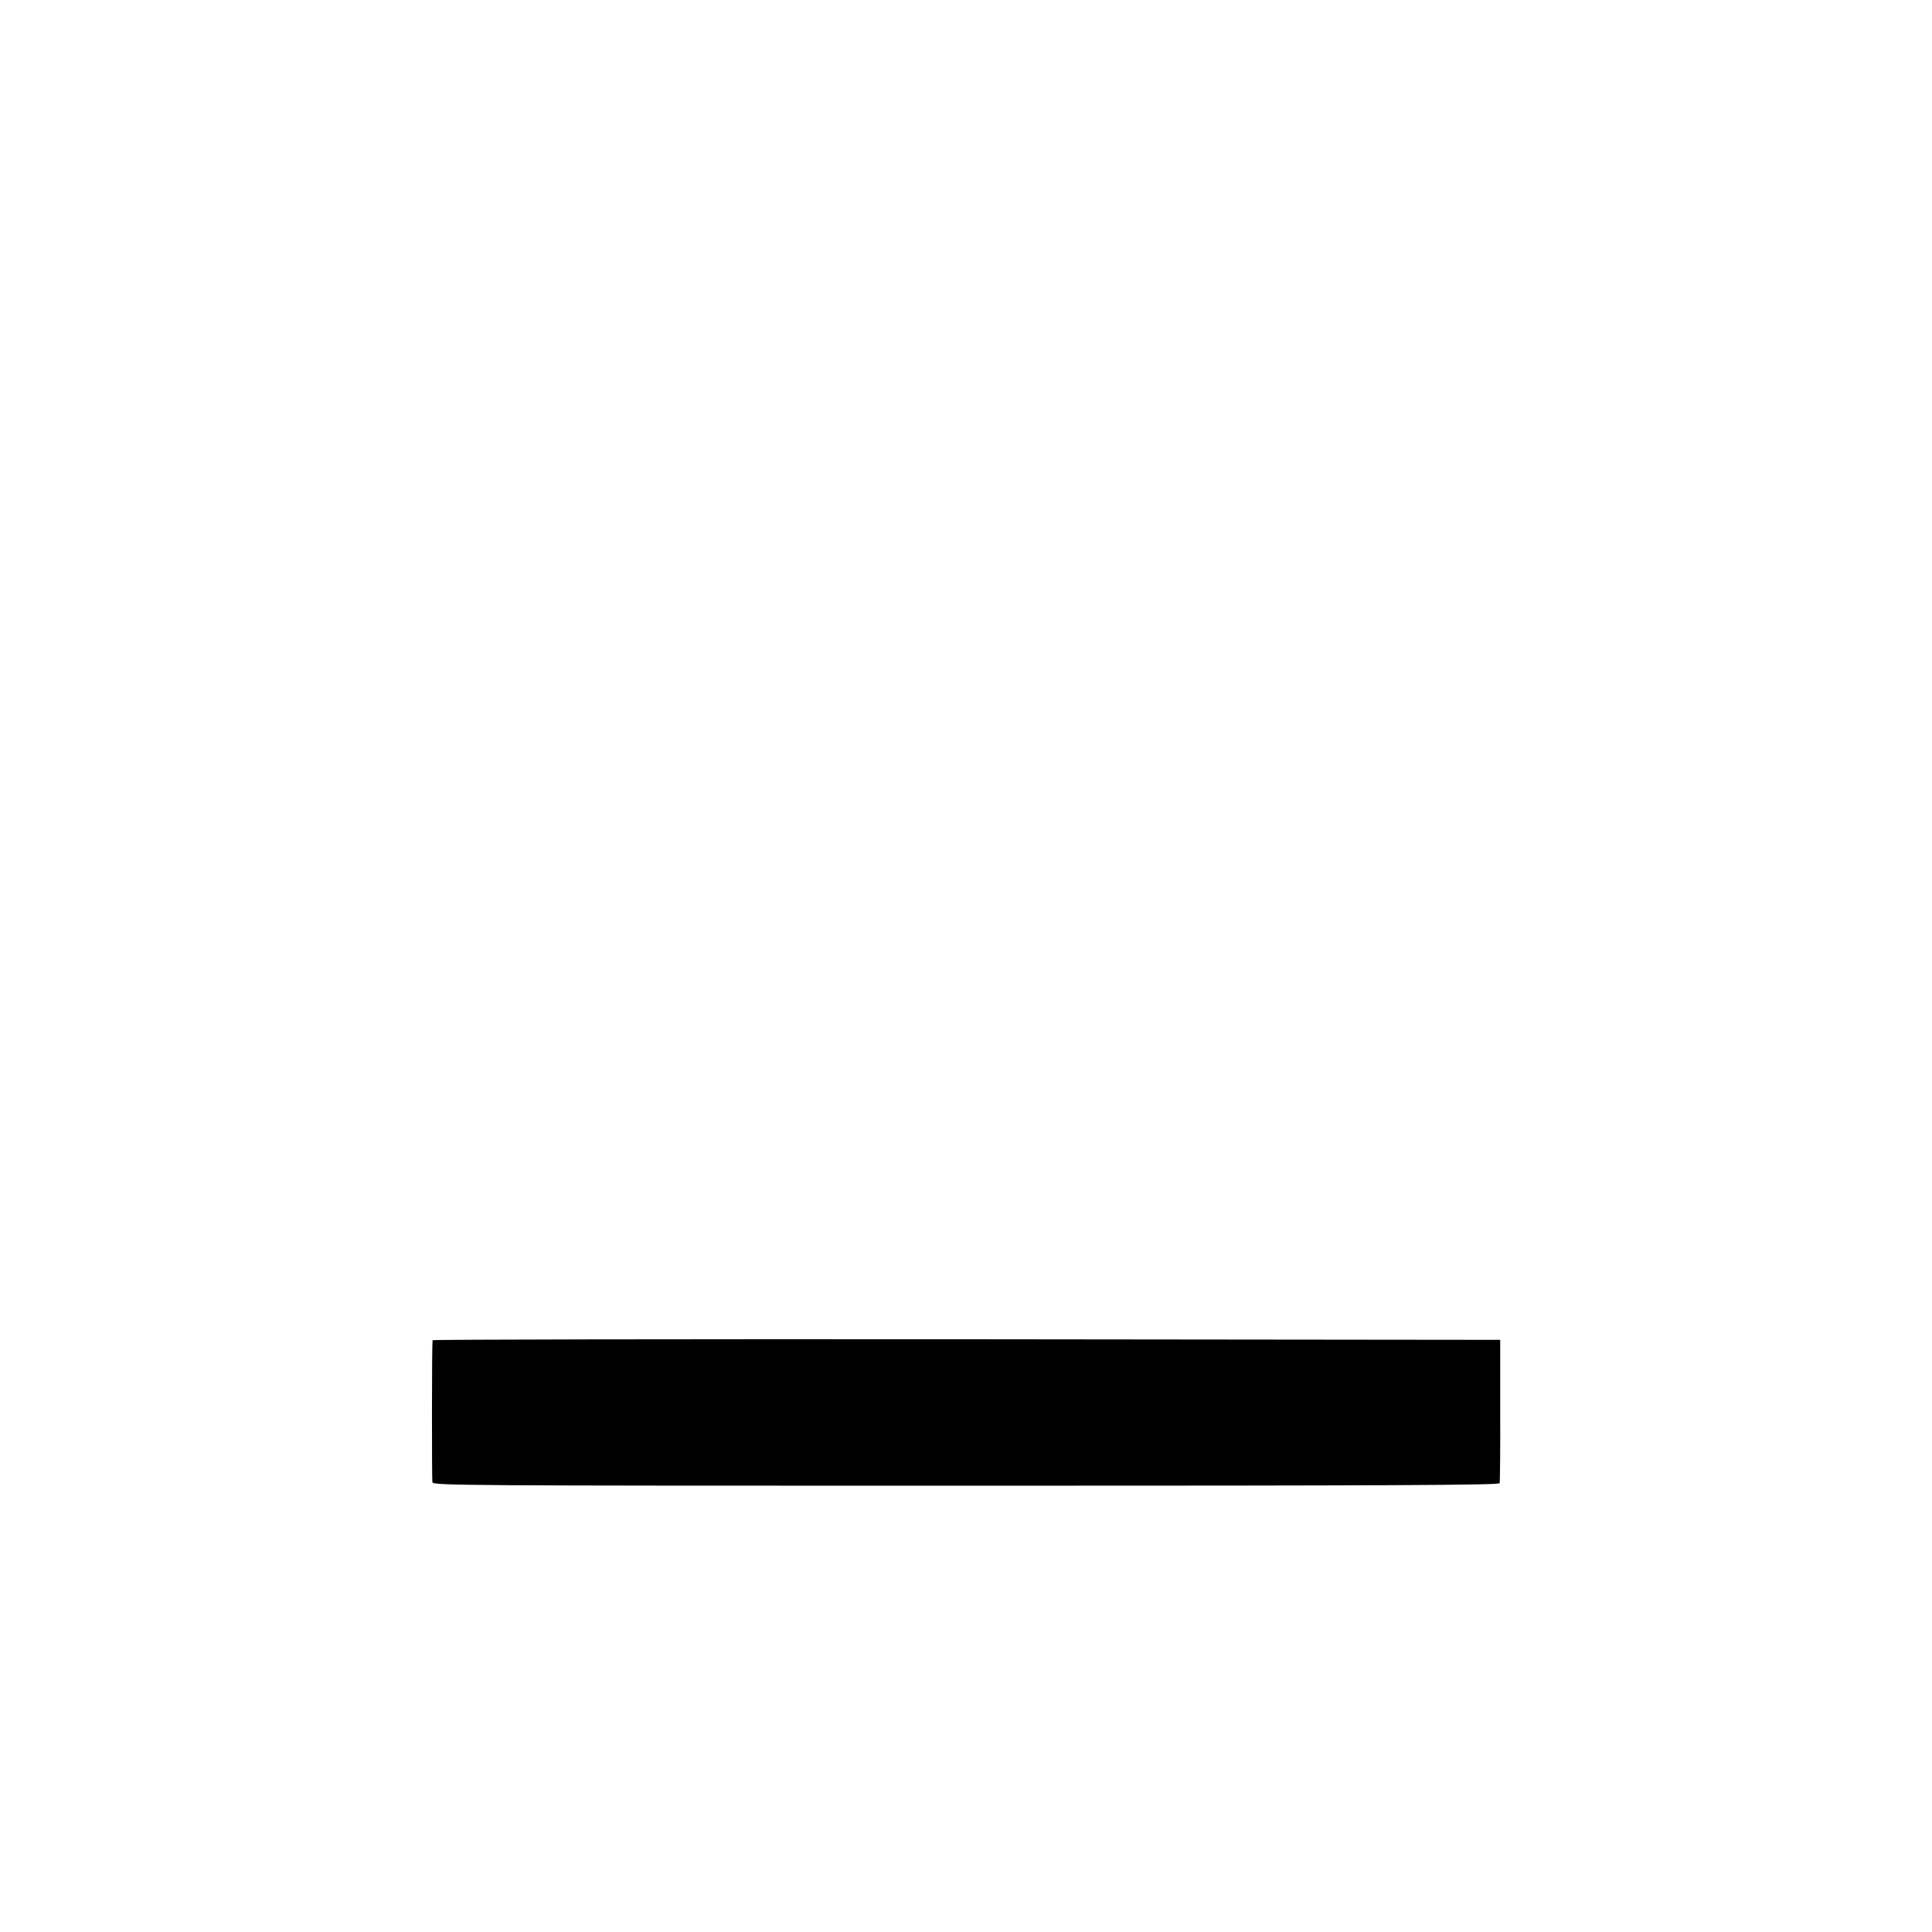
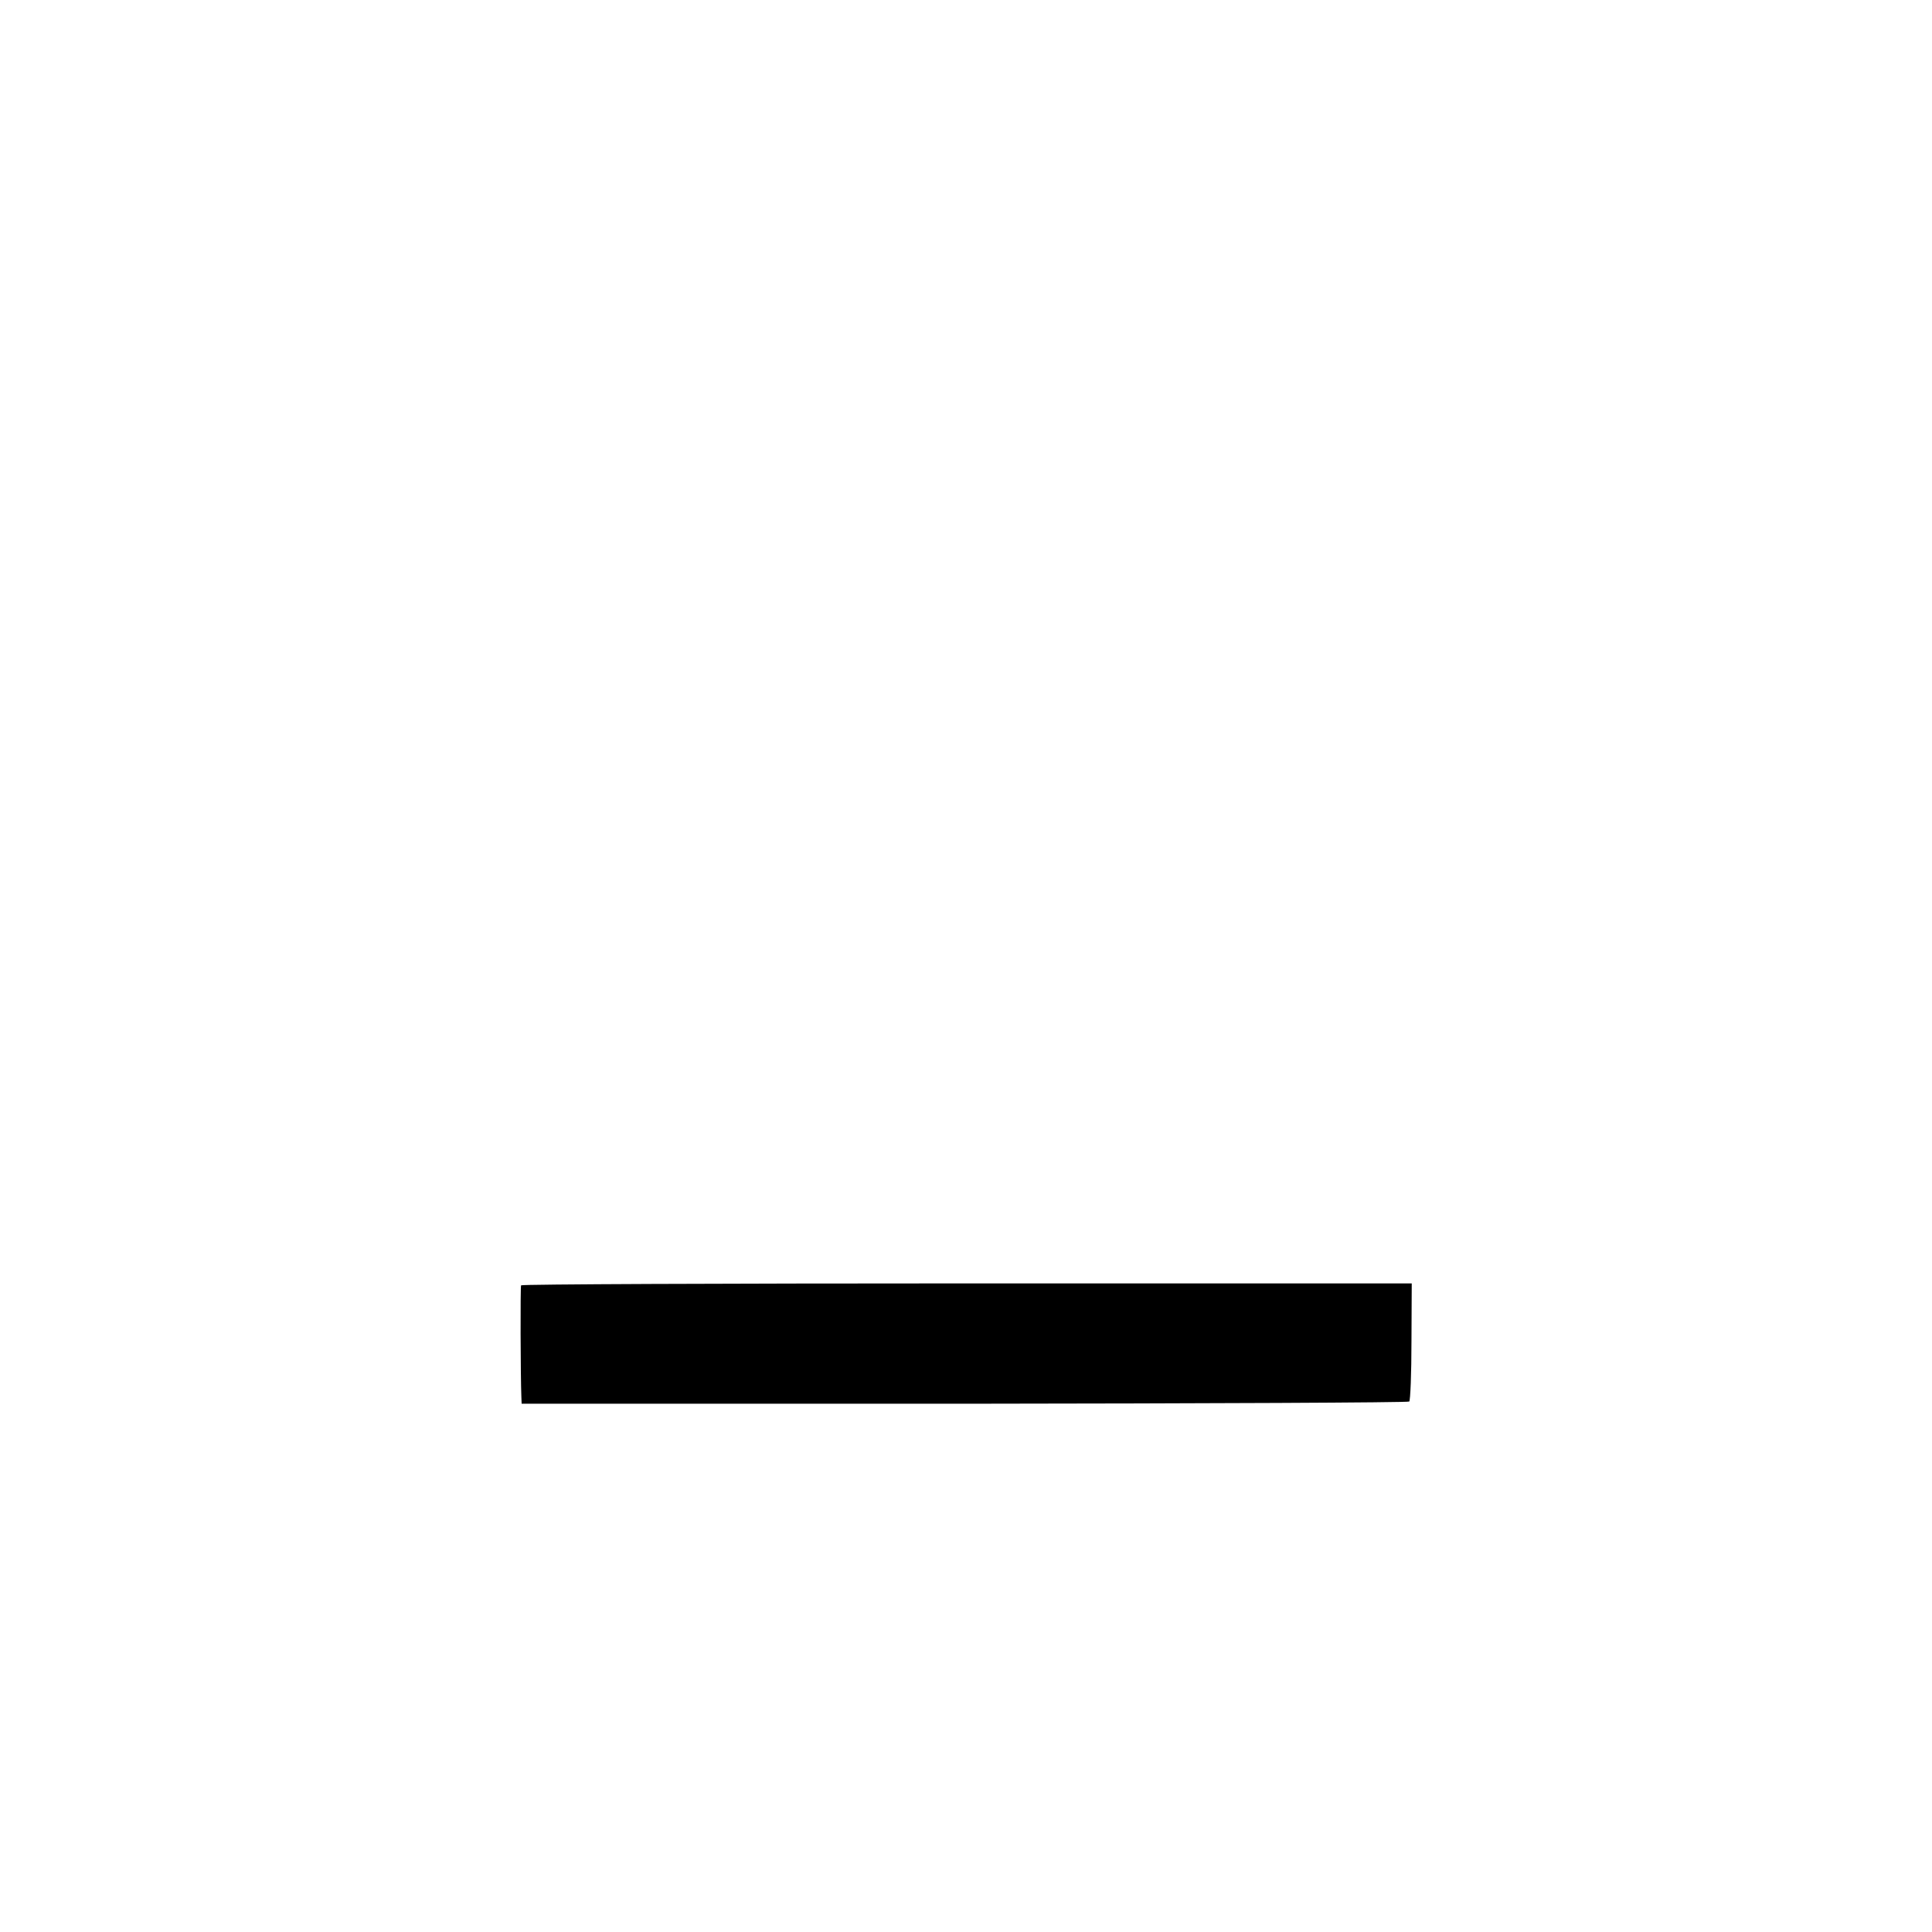
- <svg xmlns="http://www.w3.org/2000/svg" version="1" width="1333.333" height="1333.333" viewBox="0 0 1000 1000">
-   <path d="M223.9 693.7c-.4 2.3-.4 72.1-.1 73.5.4 1.7 14.4 1.8 276.2 1.8 219.7 0 275.9-.3 276.2-1.3.2-.6.4-17.6.3-37.7v-36.5l-276.3-.3c-151.9-.1-276.3.1-276.3.5z" />
+ <svg xmlns="http://www.w3.org/2000/svg" height="700pt" preserveAspectRatio="xMidYMid meet" viewBox="0 0 700 700" width="700pt">
+   <path d="m1888 2343c-3-7-2-327 1-404l1-25h1604c882 1 1608 4 1612 8s8 102 8 218l1 210h-1612c-886 0-1613-3-1615-7z" transform="matrix(.1 0 0 -.1 0 700)" />
</svg>
